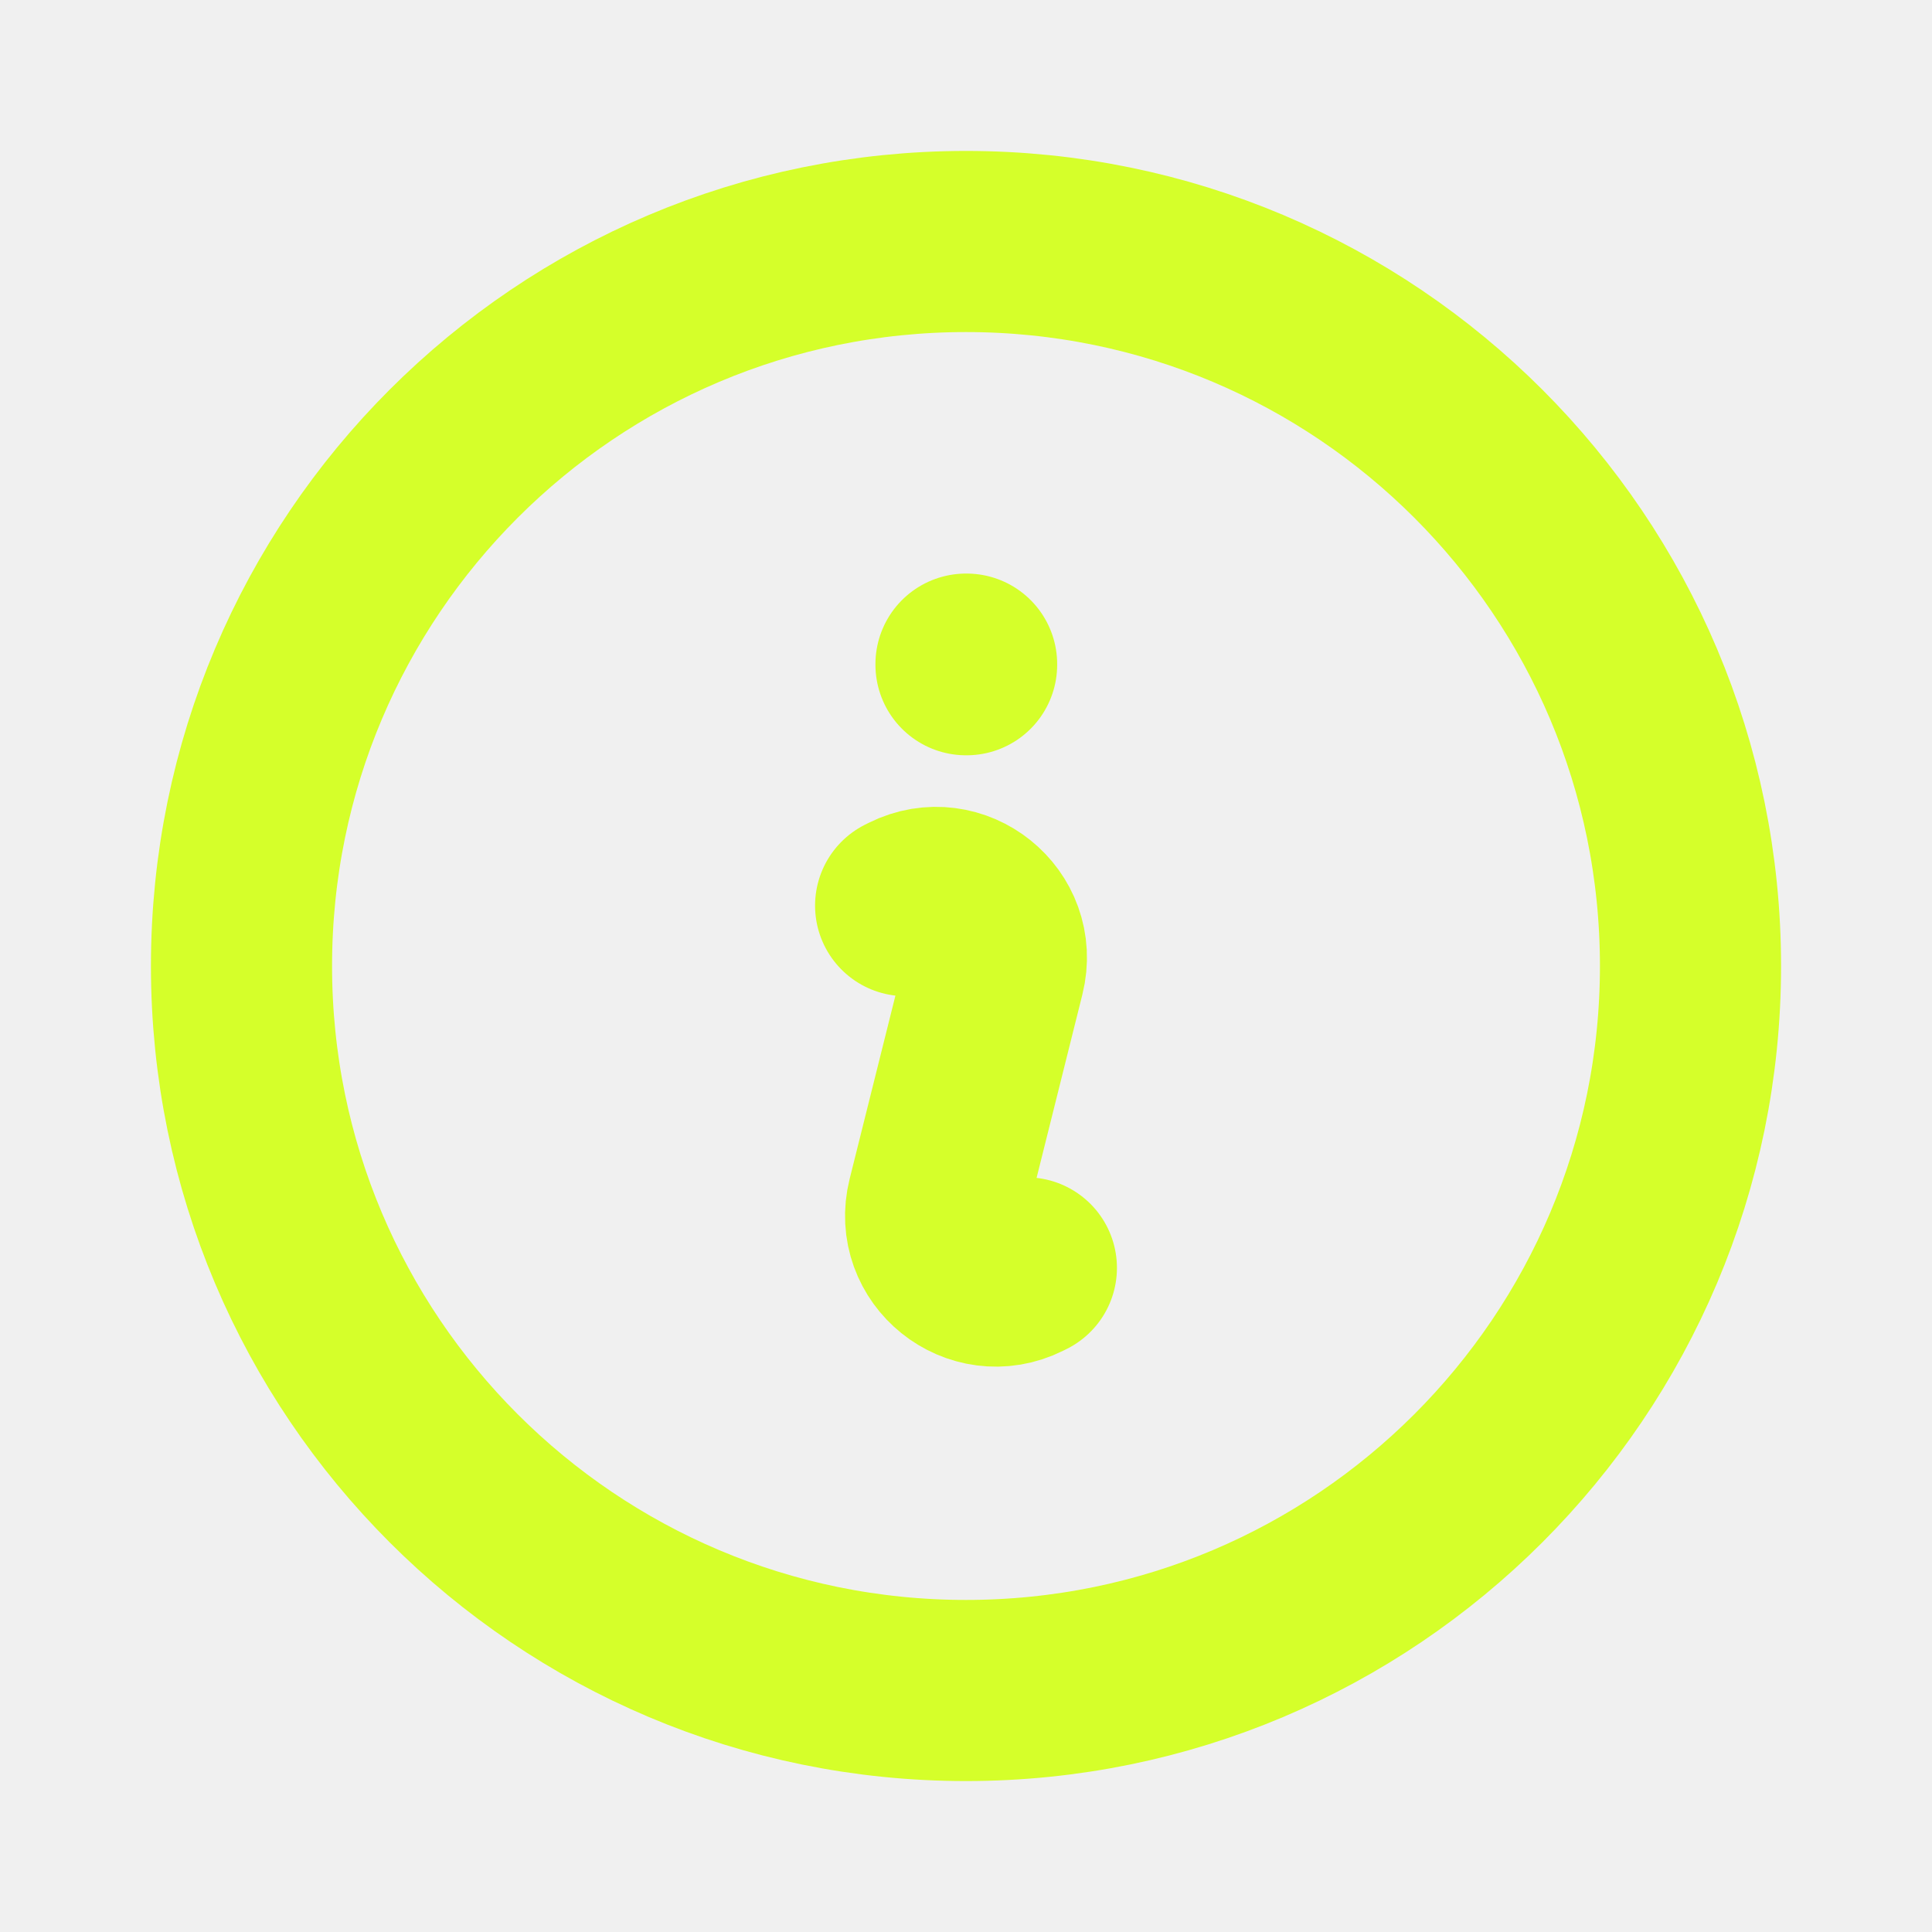
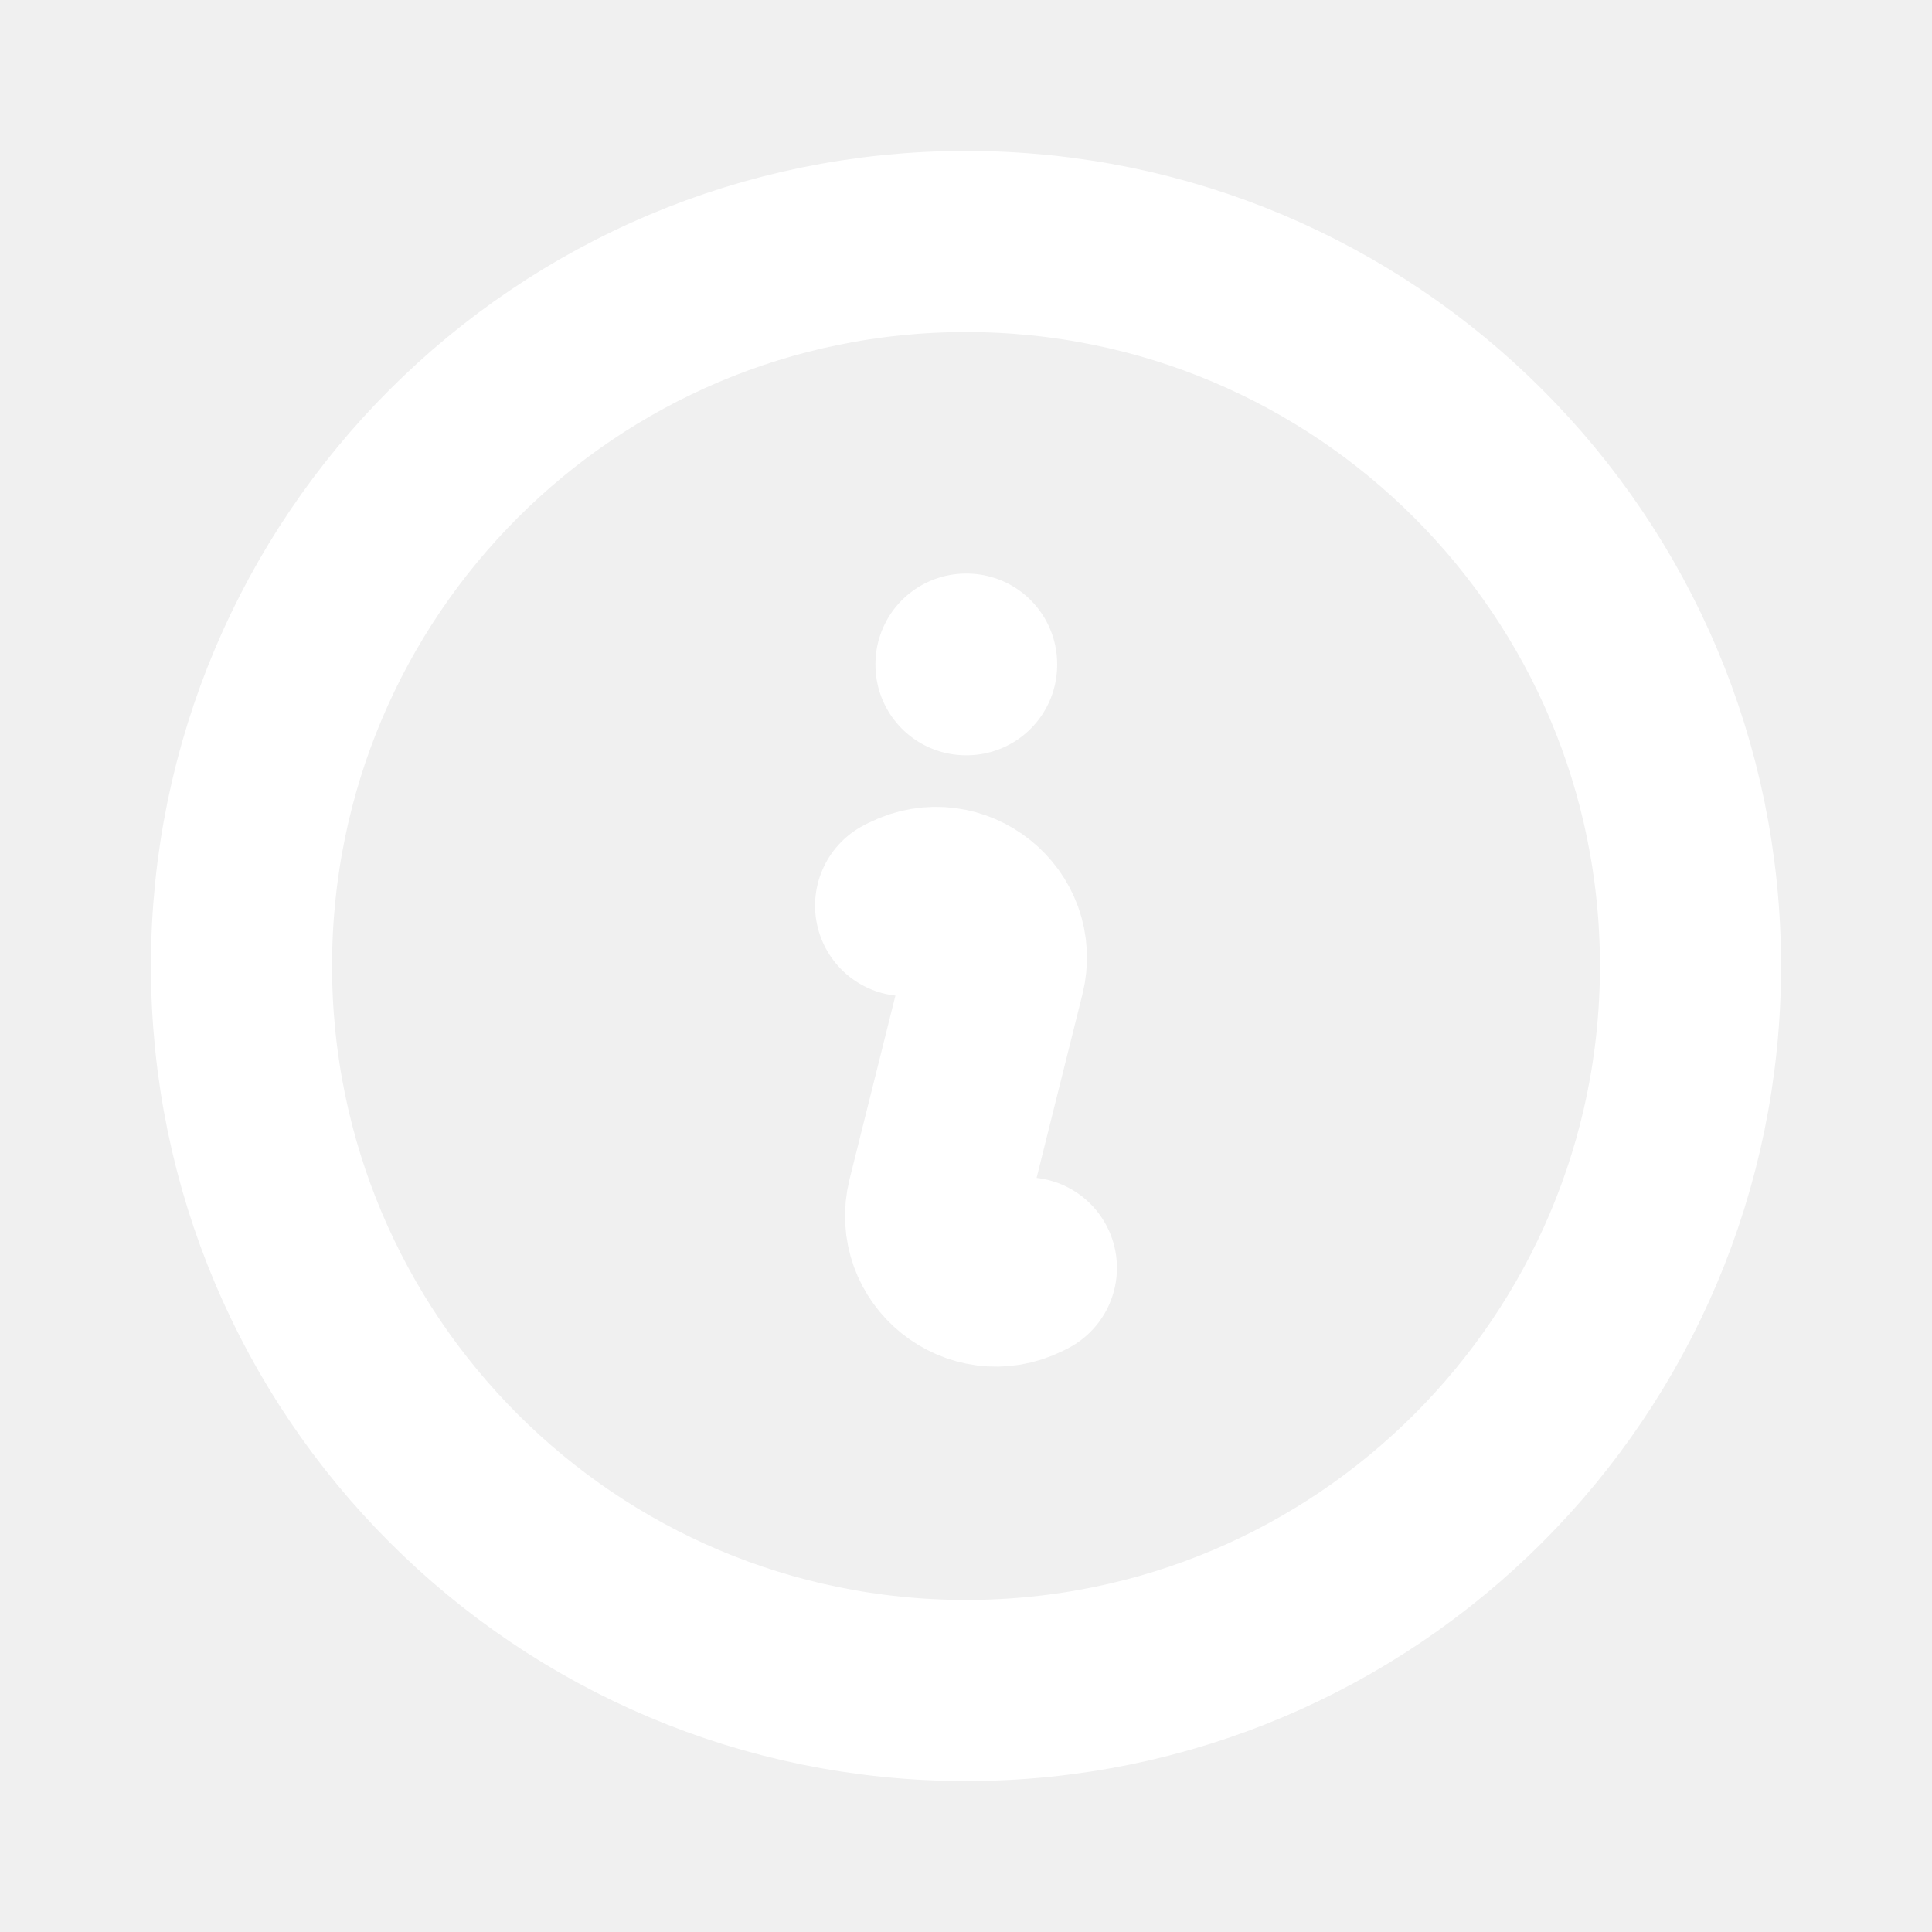
<svg xmlns="http://www.w3.org/2000/svg" width="16" height="16" viewBox="0 0 16 16" fill="none">
-   <path d="M7.5 7.5L7.528 7.486C7.91 7.295 8.34 7.64 8.236 8.055L7.764 9.945C7.66 10.36 8.09 10.705 8.472 10.514L8.5 10.5M14 8C14 11.314 11.314 14 8 14C4.686 14 2 11.314 2 8C2 4.686 4.686 2 8 2C11.314 2 14 4.686 14 8ZM8 5.5H8.005V5.505H8V5.5Z" stroke="#D5FF2A" stroke-width="1.5" stroke-linecap="round" stroke-linejoin="round" />
+   <path d="M7.5 7.5L7.528 7.486C7.91 7.295 8.34 7.64 8.236 8.055L7.764 9.945C7.66 10.36 8.09 10.705 8.472 10.514L8.5 10.5M14 8C14 11.314 11.314 14 8 14C4.686 14 2 11.314 2 8C2 4.686 4.686 2 8 2C11.314 2 14 4.686 14 8ZM8 5.5H8.005V5.505H8V5.5Z" stroke="#FFFFFF" stroke-width="1.5" stroke-linecap="round" stroke-linejoin="round" />
</svg>
